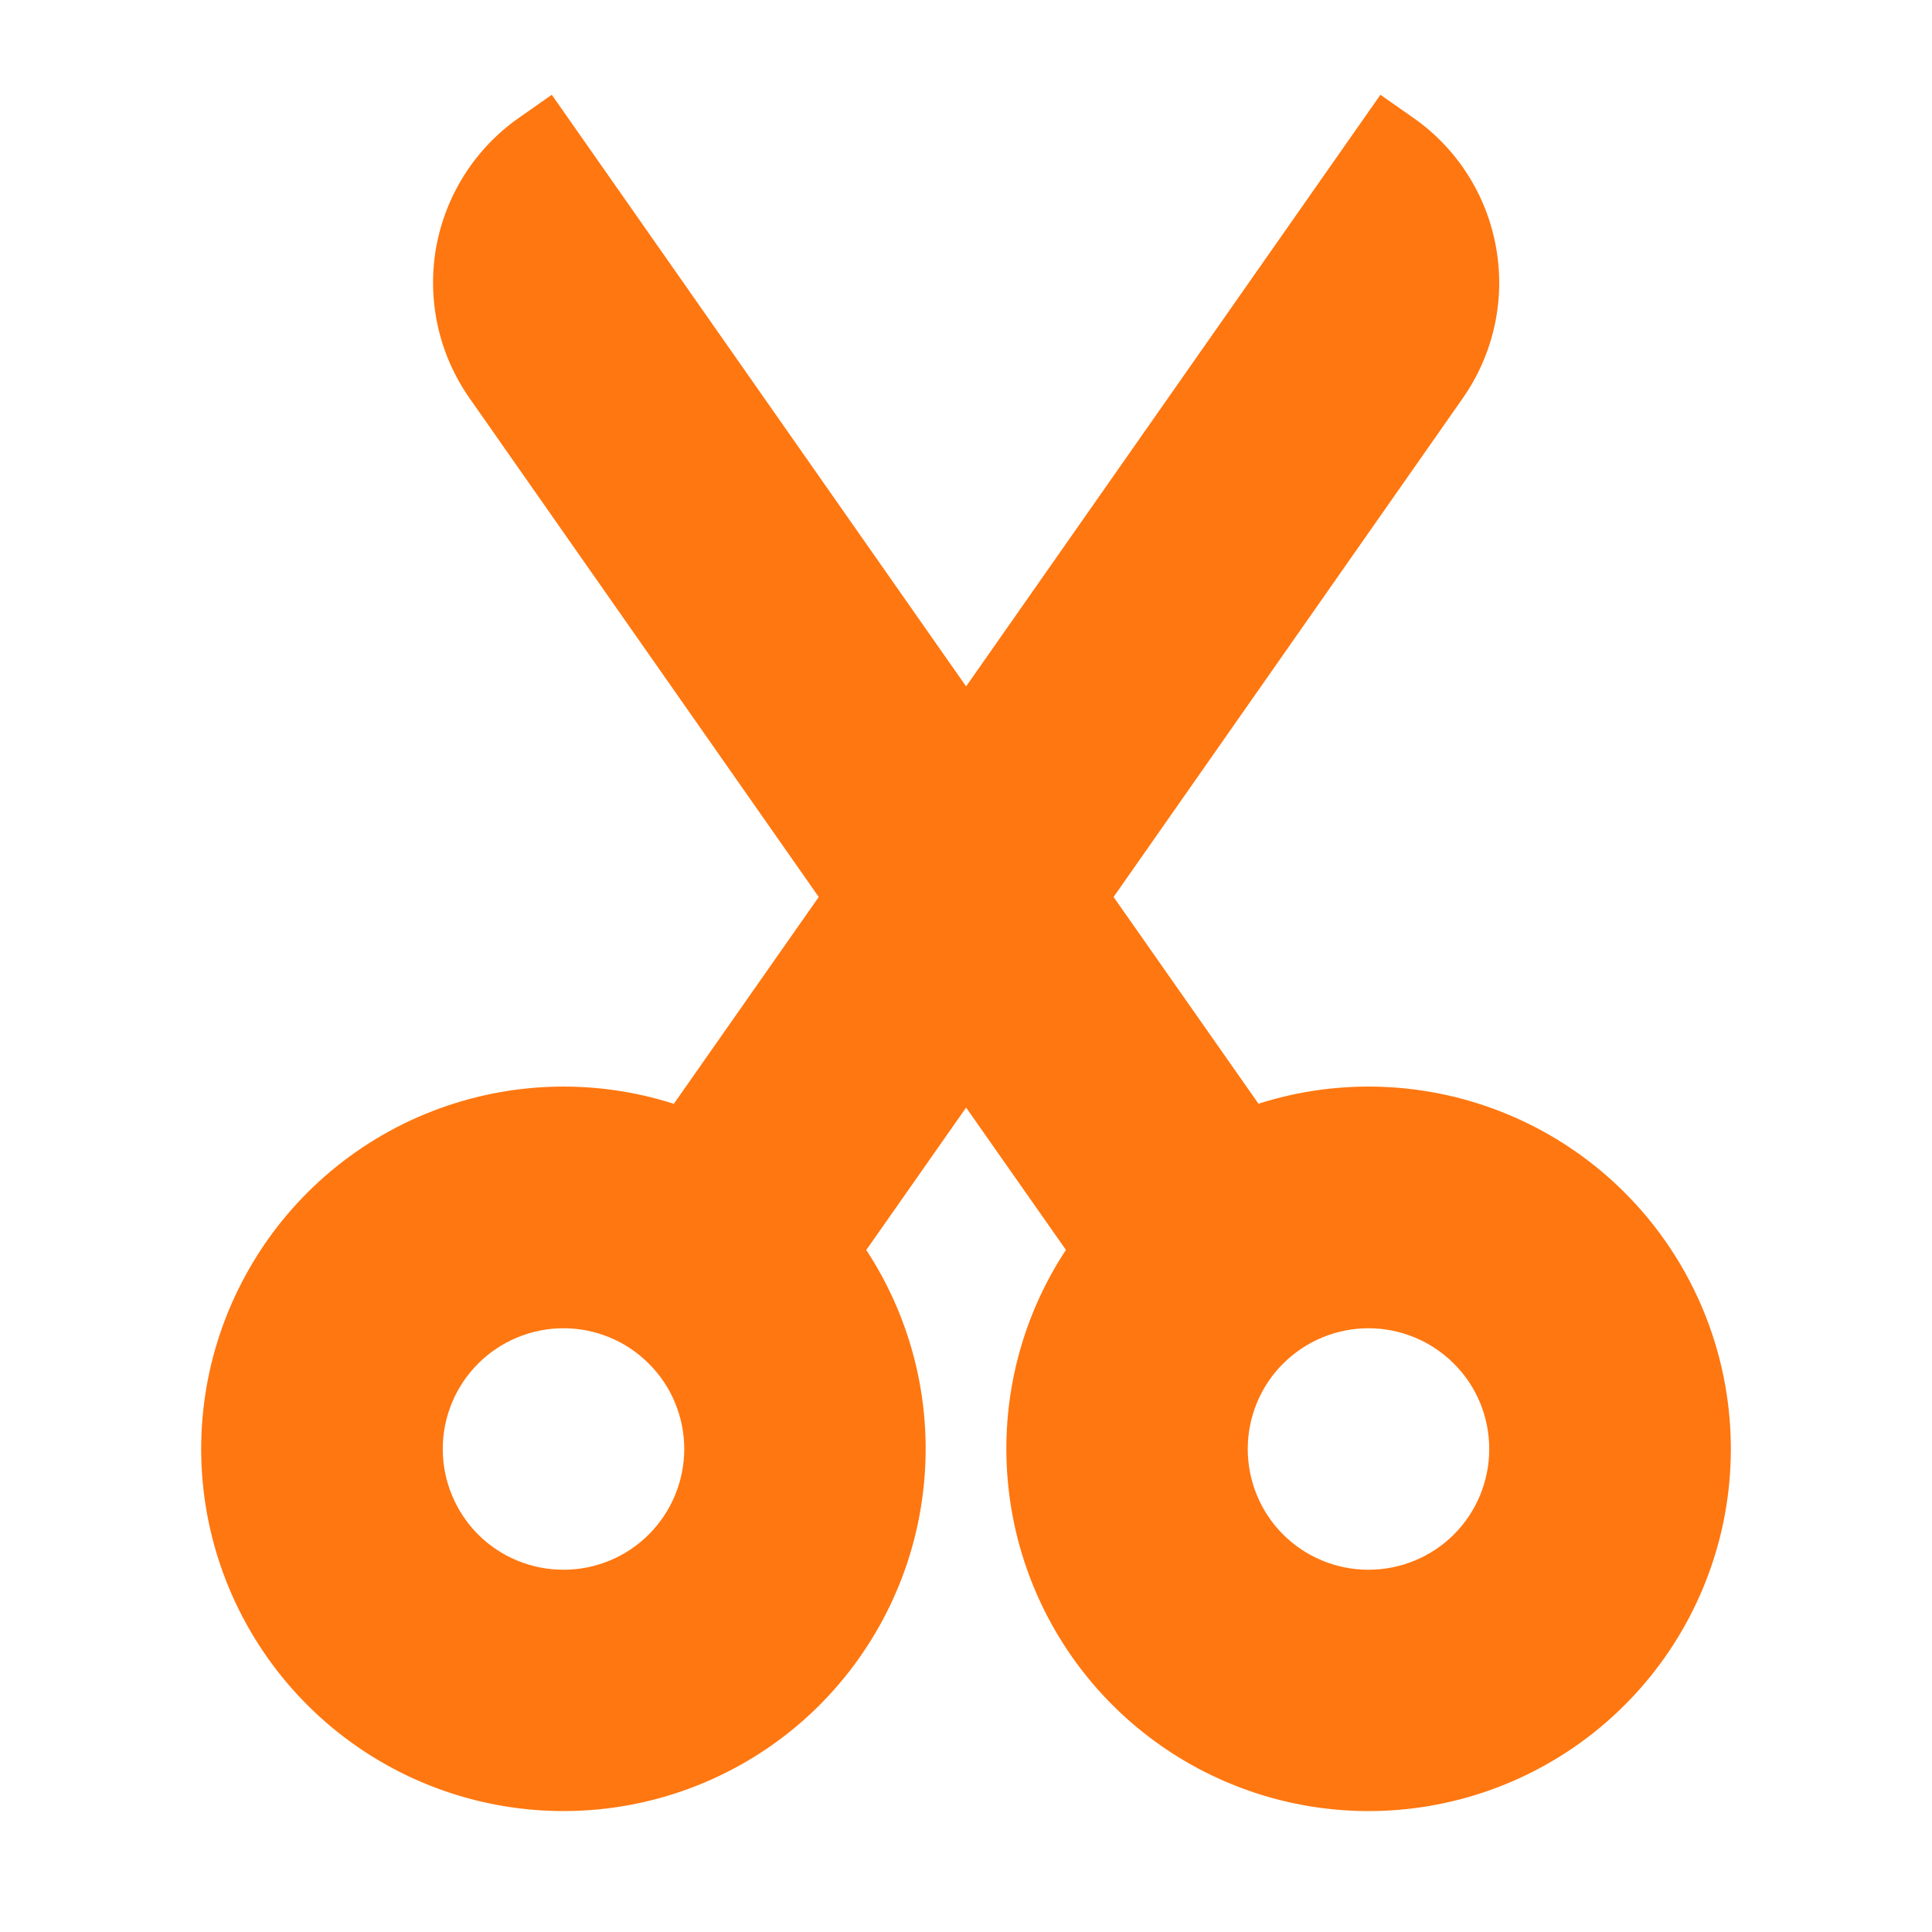
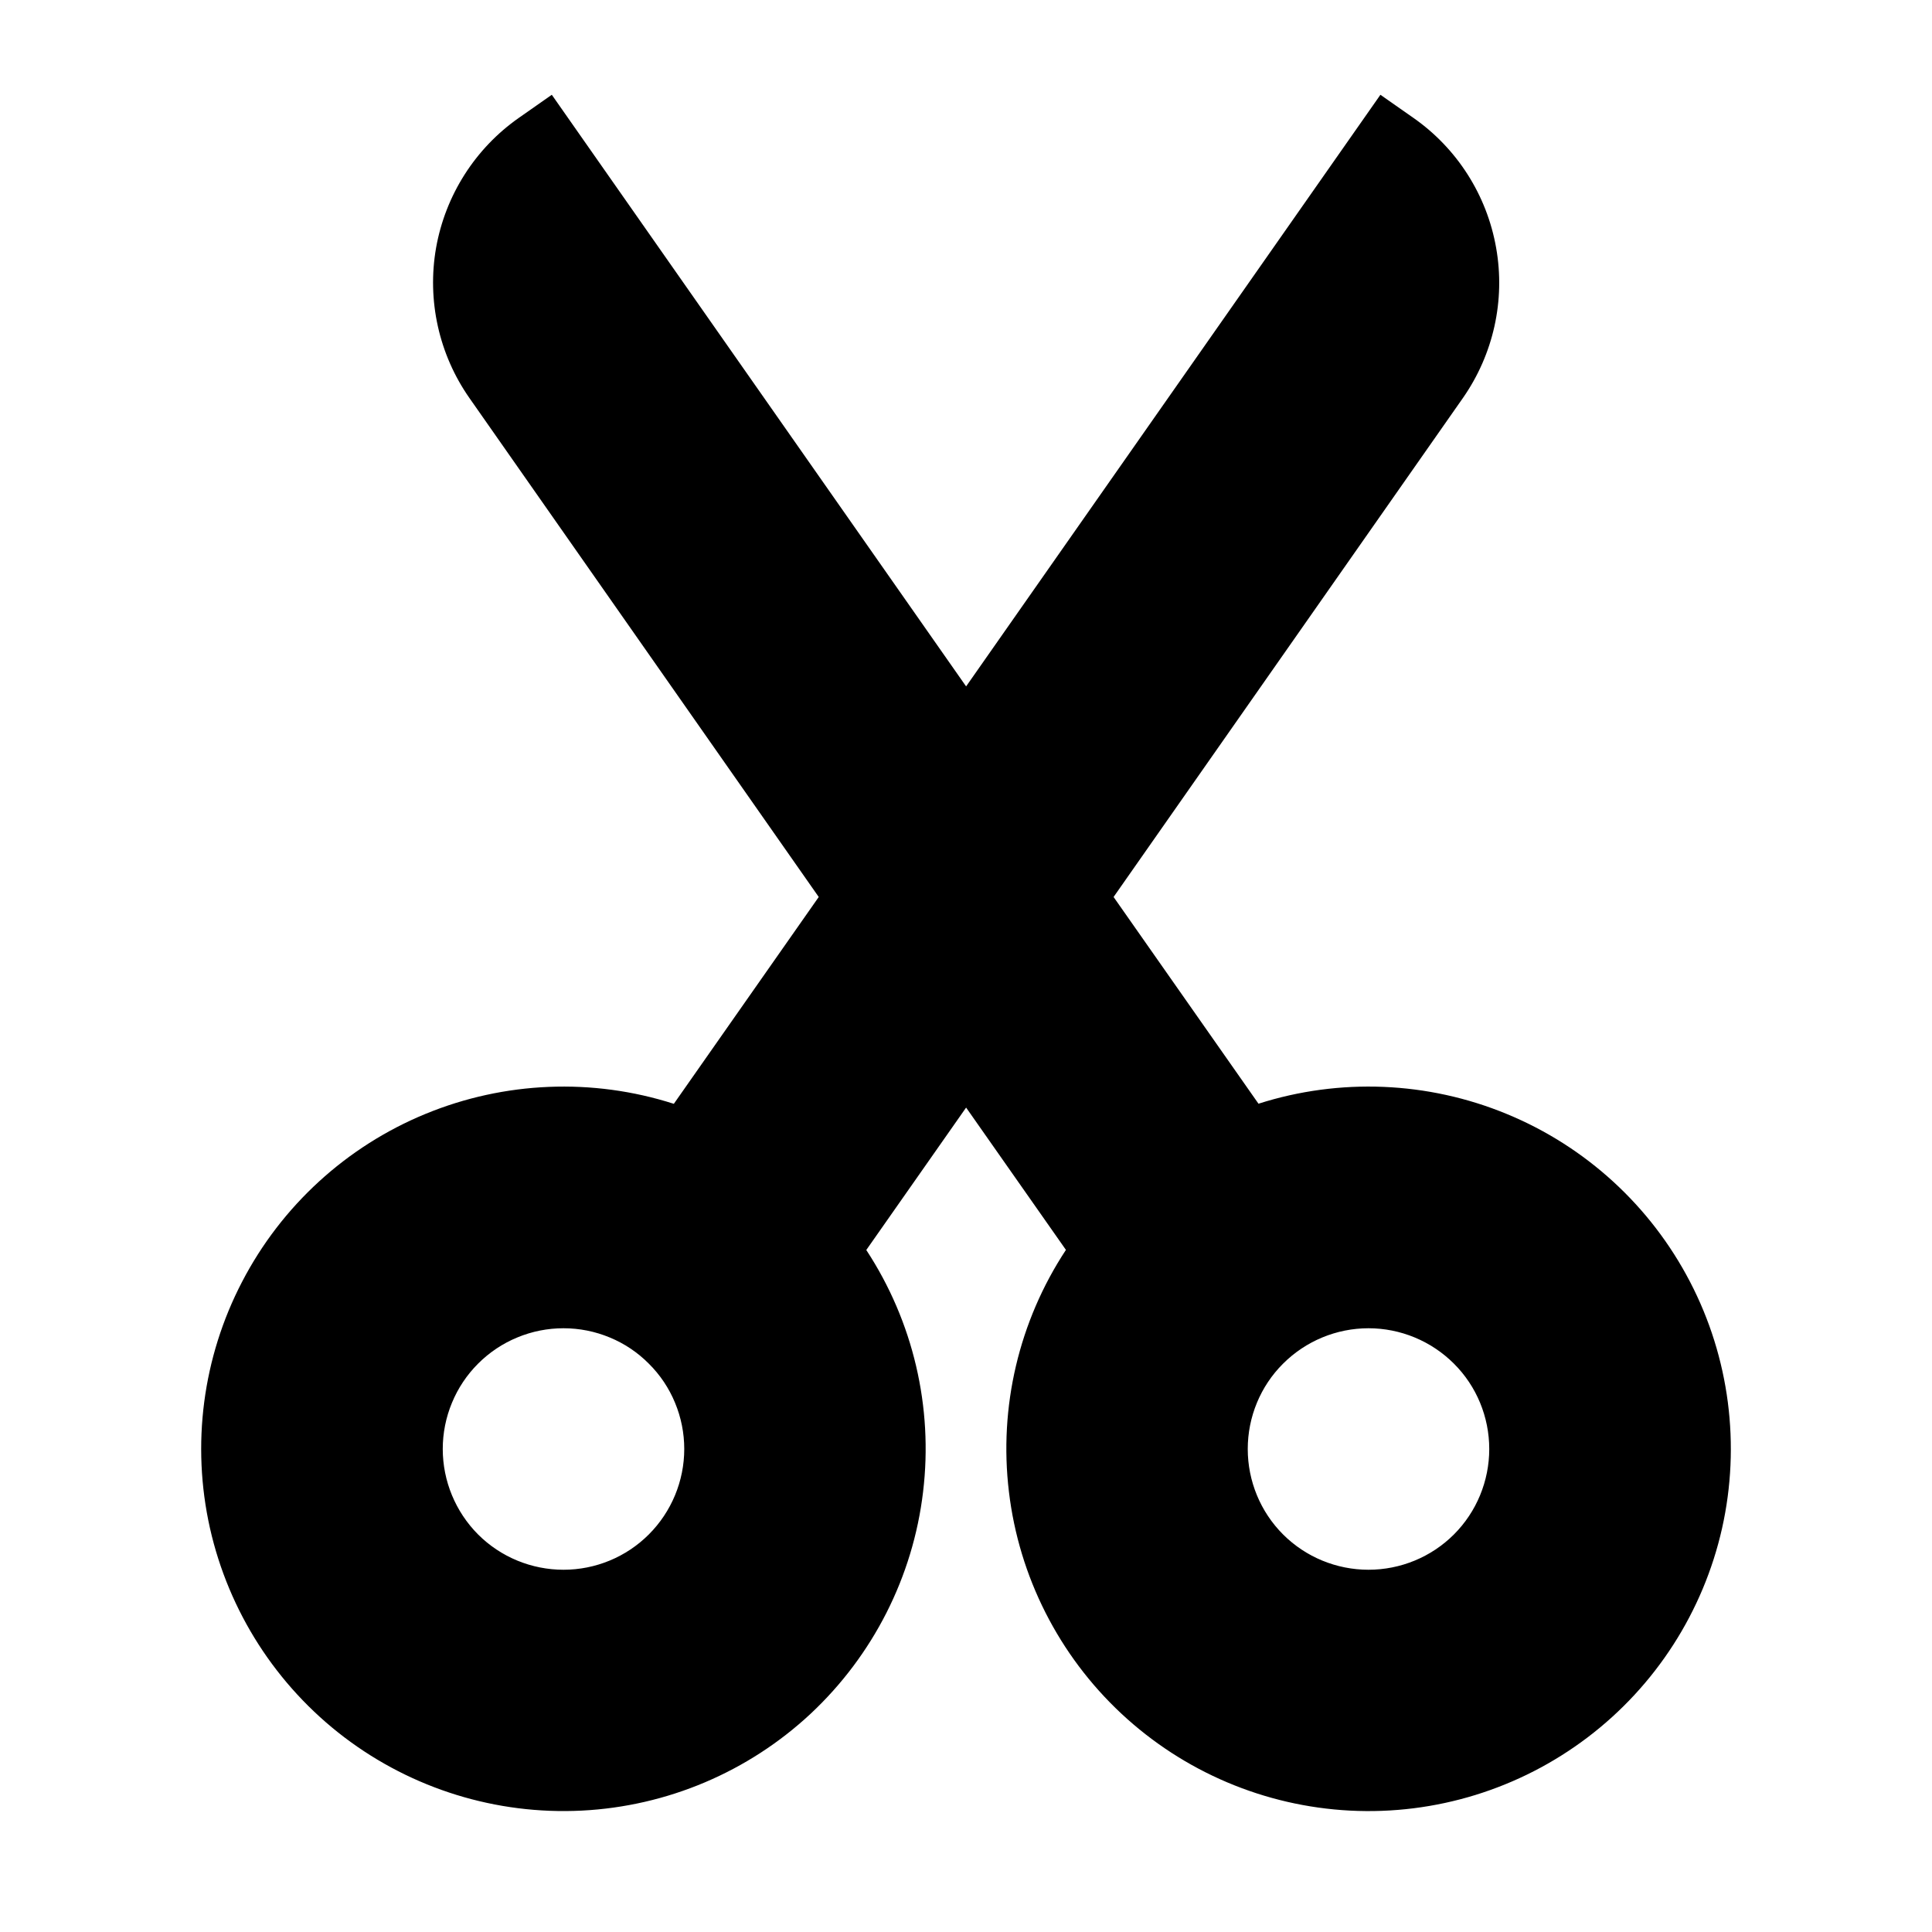
- <svg xmlns="http://www.w3.org/2000/svg" width="18" height="18" viewBox="0 0 18 18" fill="none">
-   <path fill-rule="evenodd" clip-rule="evenodd" d="M13.629 3.709C13.914 3.301 14.026 2.798 13.939 2.308C13.853 1.819 13.576 1.383 13.168 1.098L12.861 0.883L9.001 6.395L5.141 0.883L4.834 1.098C4.427 1.383 4.15 1.819 4.063 2.308C3.977 2.798 4.089 3.302 4.374 3.709L7.628 8.357L6.278 10.284C5.52 10.041 4.7 10.075 3.964 10.378C3.228 10.681 2.623 11.235 2.256 11.941C1.888 12.647 1.782 13.46 1.956 14.237C2.131 15.014 2.574 15.704 3.208 16.186C3.842 16.667 4.625 16.909 5.42 16.869C6.215 16.829 6.971 16.509 7.553 15.966C8.134 15.422 8.506 14.691 8.6 13.9C8.695 13.11 8.508 12.312 8.071 11.646L9.001 10.319L9.931 11.645C9.493 12.31 9.305 13.108 9.4 13.899C9.494 14.689 9.865 15.421 10.446 15.964C11.028 16.508 11.783 16.828 12.578 16.869C13.373 16.91 14.157 16.668 14.791 16.187C15.425 15.706 15.869 15.016 16.044 14.239C16.218 13.463 16.113 12.649 15.746 11.943C15.379 11.236 14.774 10.682 14.039 10.379C13.303 10.075 12.483 10.041 11.725 10.283L10.375 8.357L13.629 3.709ZM4.125 13.5C4.125 13.352 4.154 13.206 4.211 13.069C4.267 12.933 4.35 12.809 4.454 12.705C4.559 12.6 4.683 12.517 4.819 12.461C4.956 12.404 5.102 12.375 5.25 12.375C5.398 12.375 5.544 12.404 5.681 12.461C5.817 12.517 5.941 12.6 6.045 12.705C6.15 12.809 6.233 12.933 6.289 13.069C6.346 13.206 6.375 13.352 6.375 13.5C6.375 13.798 6.256 14.085 6.045 14.296C5.834 14.507 5.548 14.625 5.25 14.625C4.952 14.625 4.665 14.507 4.454 14.296C4.244 14.085 4.125 13.798 4.125 13.5ZM11.625 13.5C11.625 13.202 11.743 12.915 11.954 12.705C12.165 12.494 12.452 12.375 12.75 12.375C13.048 12.375 13.335 12.494 13.546 12.705C13.757 12.915 13.875 13.202 13.875 13.5C13.875 13.798 13.757 14.085 13.546 14.296C13.335 14.507 13.048 14.625 12.75 14.625C12.452 14.625 12.165 14.507 11.954 14.296C11.743 14.085 11.625 13.798 11.625 13.5Z" fill="#FF7710" />
+ <svg xmlns="http://www.w3.org/2000/svg" width="18" height="18" viewBox="0 0 18 18" fill="currentColor">
+   <path fill-rule="evenodd" clip-rule="evenodd" d="M13.629 3.709C13.914 3.301 14.026 2.798 13.939 2.308C13.853 1.819 13.576 1.383 13.168 1.098L12.861 0.883L9.001 6.395L5.141 0.883L4.834 1.098C4.427 1.383 4.15 1.819 4.063 2.308C3.977 2.798 4.089 3.302 4.374 3.709L7.628 8.357L6.278 10.284C5.52 10.041 4.7 10.075 3.964 10.378C3.228 10.681 2.623 11.235 2.256 11.941C1.888 12.647 1.782 13.46 1.956 14.237C2.131 15.014 2.574 15.704 3.208 16.186C3.842 16.667 4.625 16.909 5.42 16.869C6.215 16.829 6.971 16.509 7.553 15.966C8.134 15.422 8.506 14.691 8.6 13.9C8.695 13.11 8.508 12.312 8.071 11.646L9.001 10.319L9.931 11.645C9.493 12.31 9.305 13.108 9.4 13.899C9.494 14.689 9.865 15.421 10.446 15.964C11.028 16.508 11.783 16.828 12.578 16.869C13.373 16.91 14.157 16.668 14.791 16.187C15.425 15.706 15.869 15.016 16.044 14.239C16.218 13.463 16.113 12.649 15.746 11.943C15.379 11.236 14.774 10.682 14.039 10.379C13.303 10.075 12.483 10.041 11.725 10.283L10.375 8.357L13.629 3.709ZM4.125 13.5C4.125 13.352 4.154 13.206 4.211 13.069C4.267 12.933 4.35 12.809 4.454 12.705C4.559 12.6 4.683 12.517 4.819 12.461C4.956 12.404 5.102 12.375 5.25 12.375C5.398 12.375 5.544 12.404 5.681 12.461C5.817 12.517 5.941 12.6 6.045 12.705C6.15 12.809 6.233 12.933 6.289 13.069C6.346 13.206 6.375 13.352 6.375 13.5C6.375 13.798 6.256 14.085 6.045 14.296C5.834 14.507 5.548 14.625 5.25 14.625C4.952 14.625 4.665 14.507 4.454 14.296C4.244 14.085 4.125 13.798 4.125 13.5ZM11.625 13.5C11.625 13.202 11.743 12.915 11.954 12.705C12.165 12.494 12.452 12.375 12.75 12.375C13.048 12.375 13.335 12.494 13.546 12.705C13.757 12.915 13.875 13.202 13.875 13.5C13.875 13.798 13.757 14.085 13.546 14.296C13.335 14.507 13.048 14.625 12.75 14.625C12.452 14.625 12.165 14.507 11.954 14.296C11.743 14.085 11.625 13.798 11.625 13.5Z" />
</svg>
